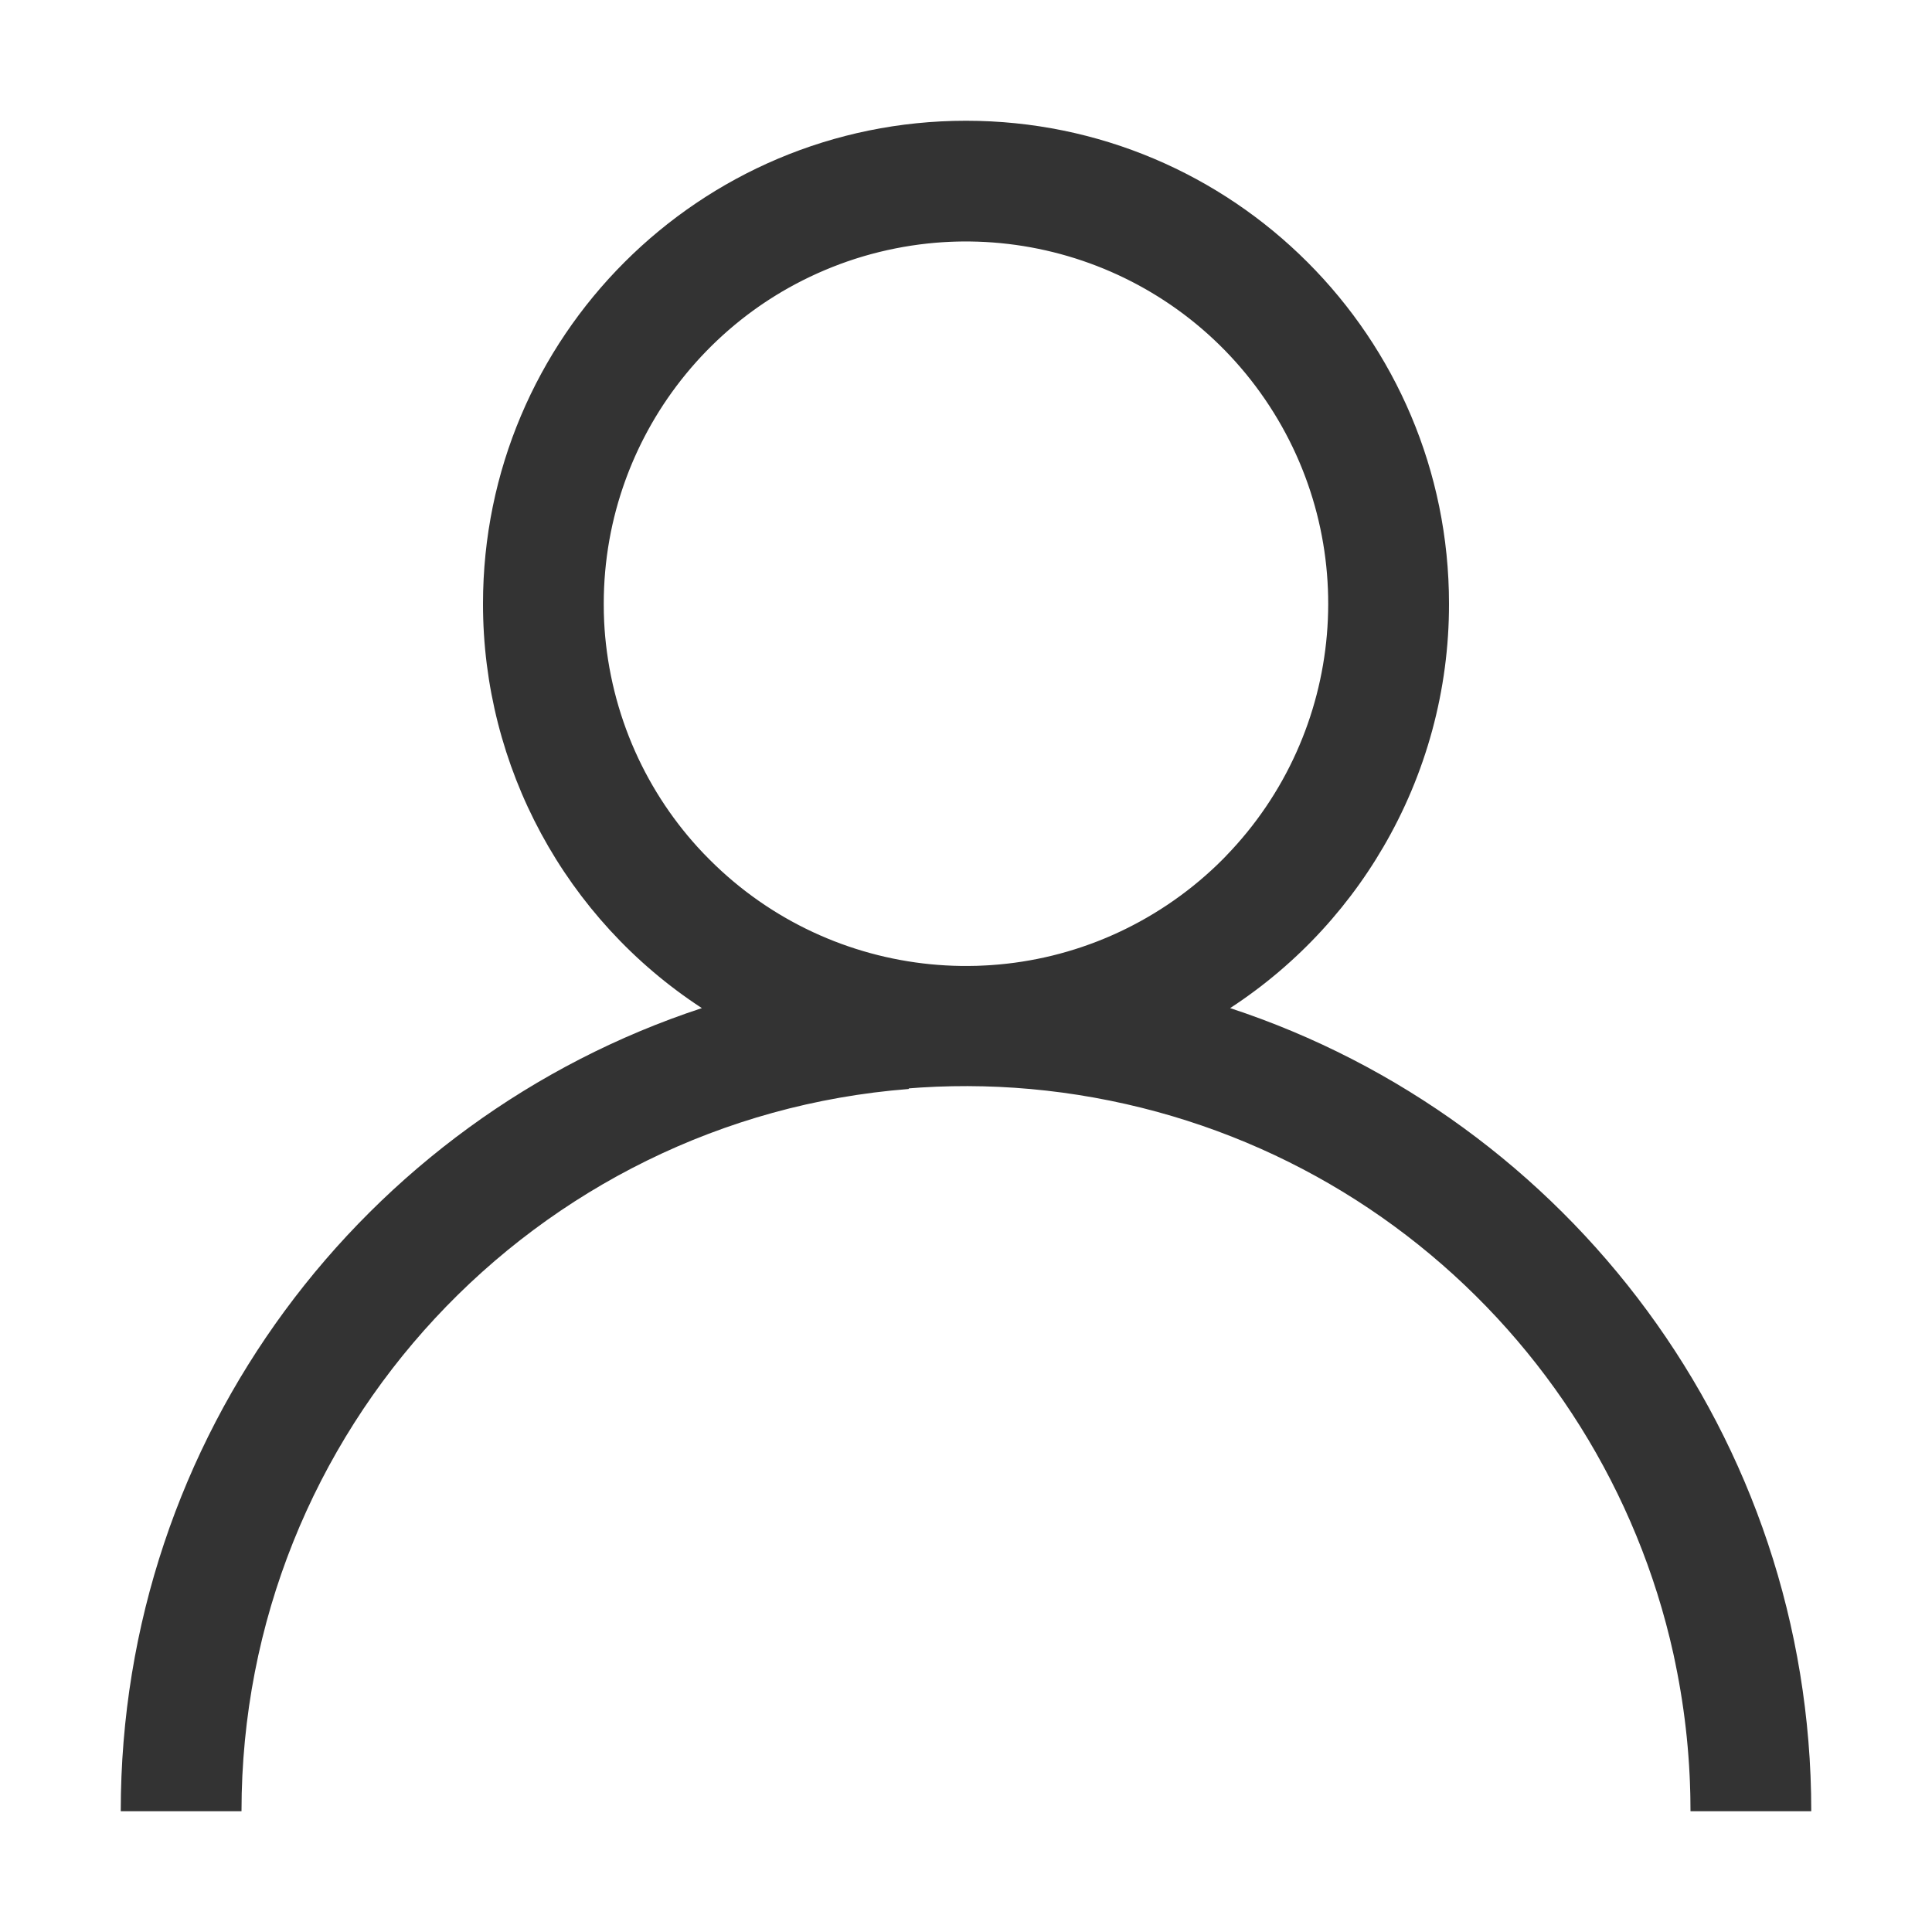
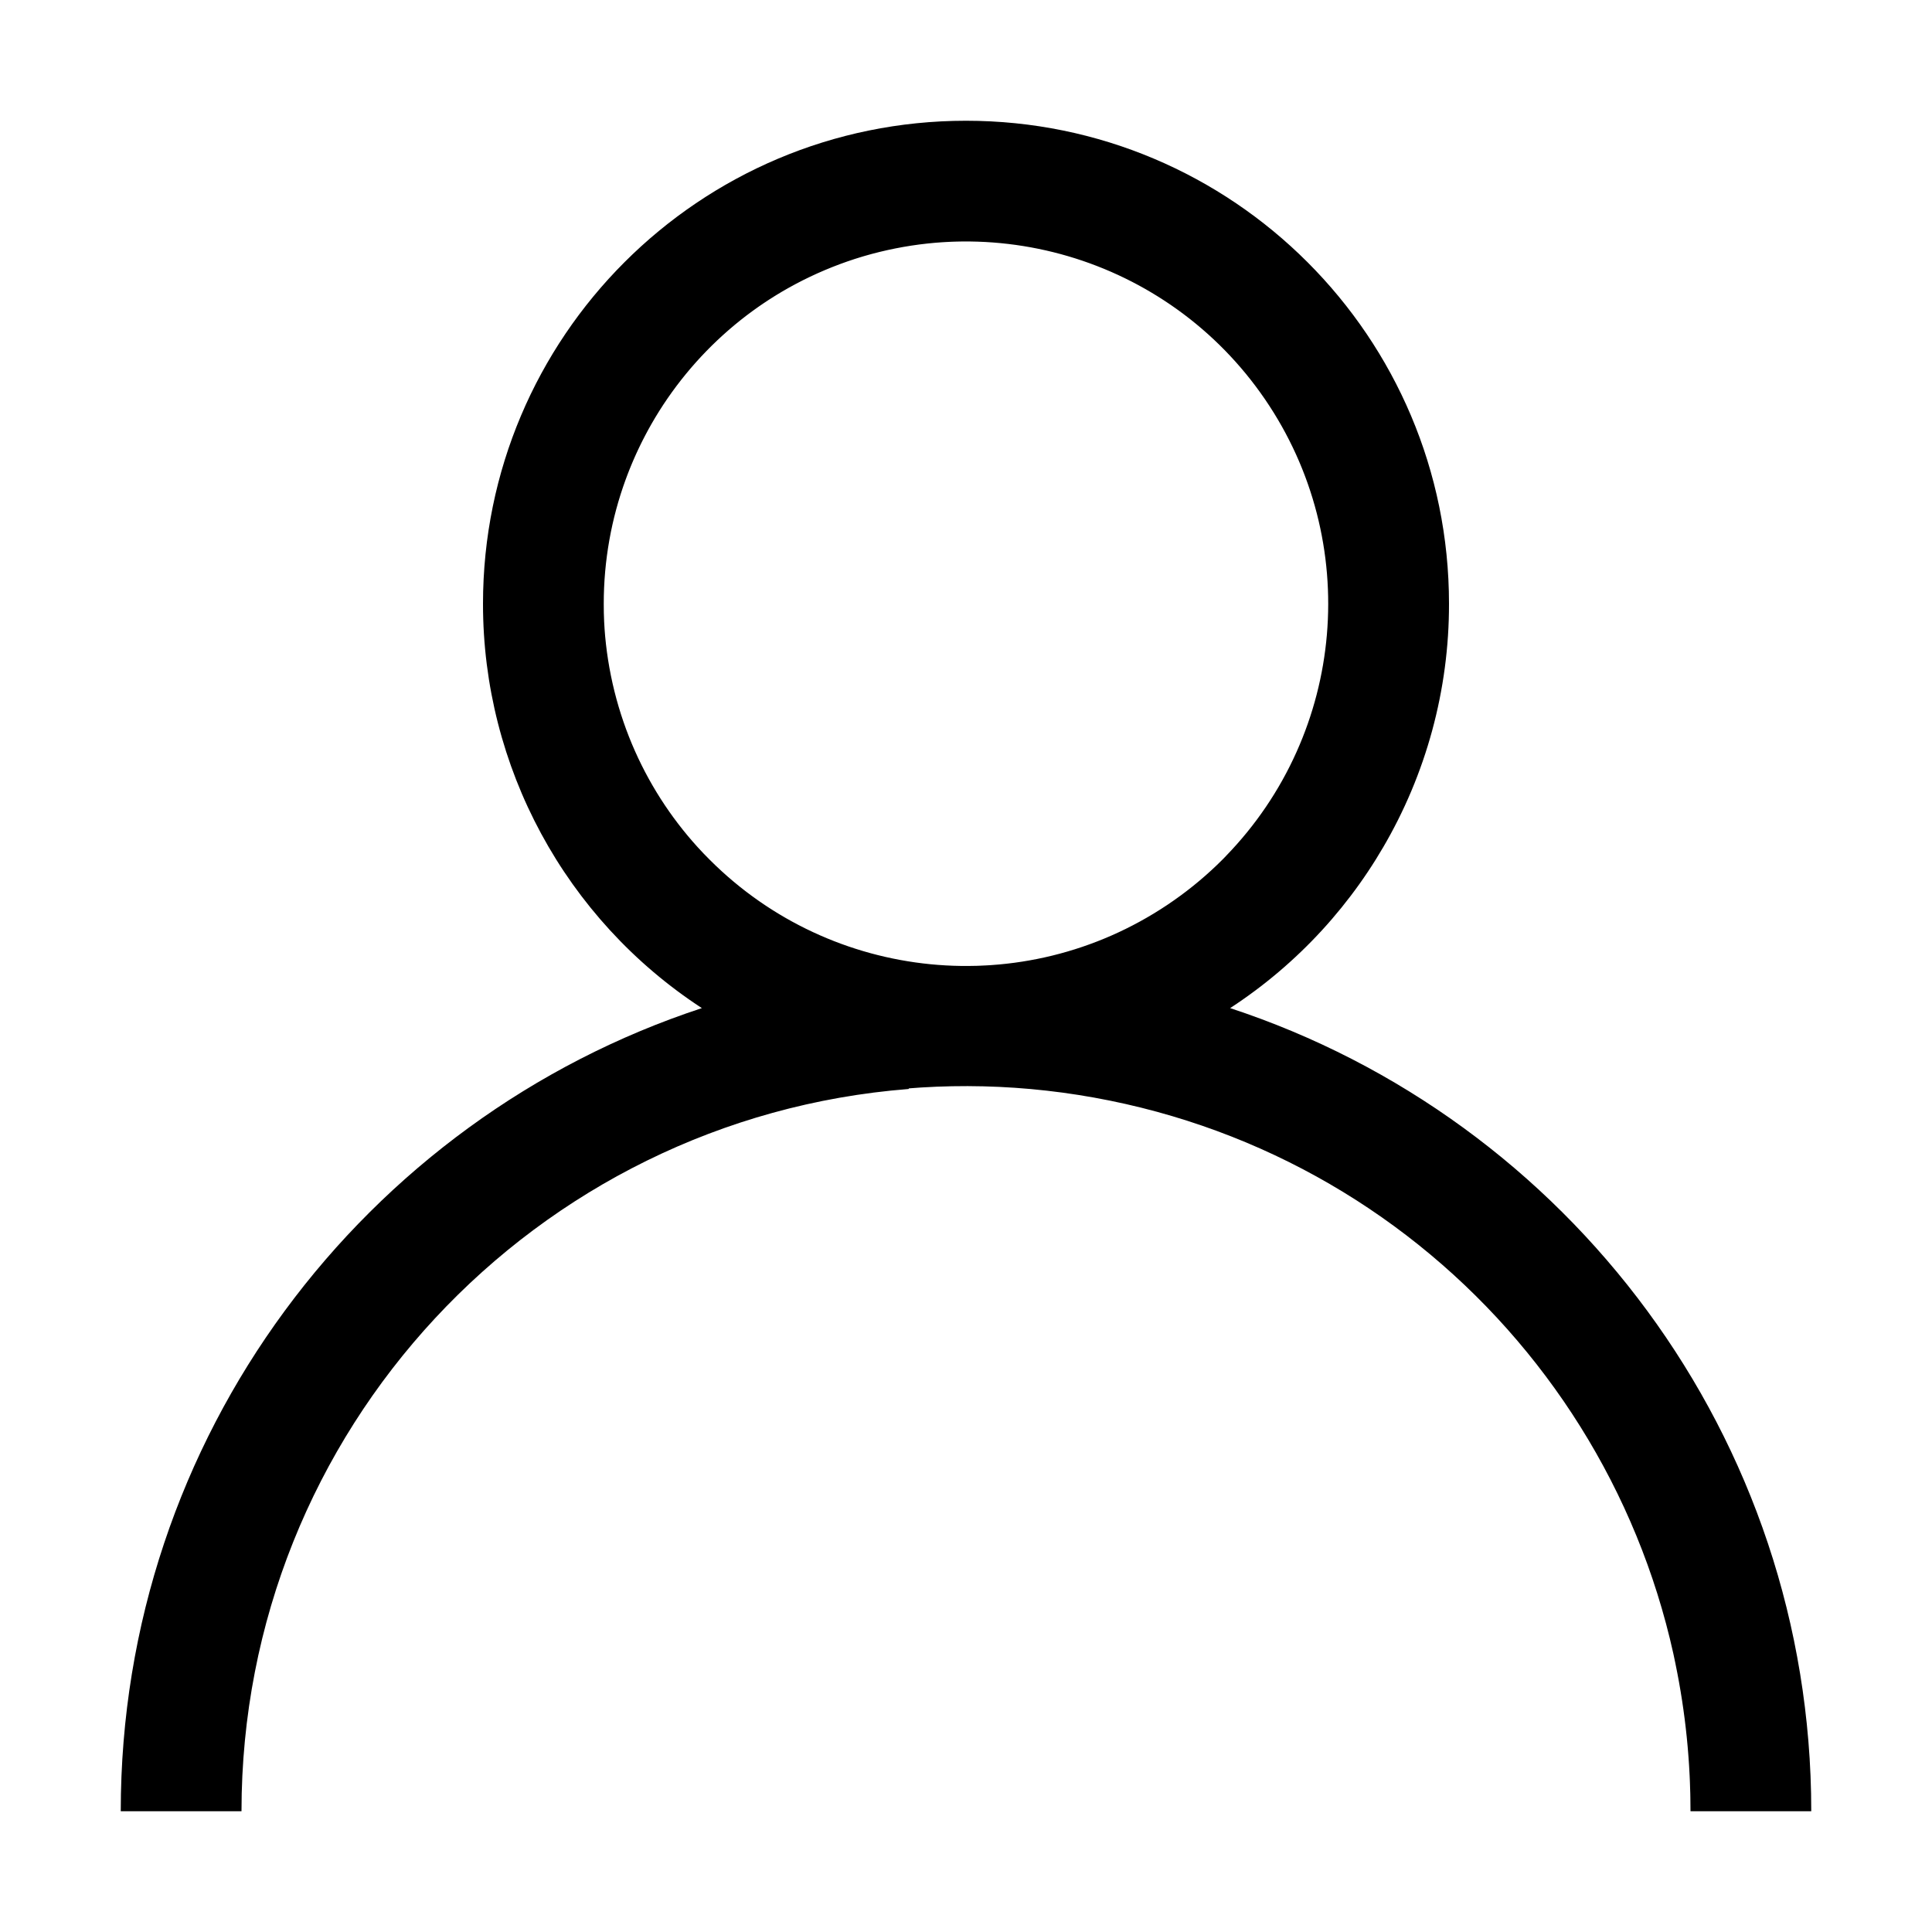
<svg xmlns="http://www.w3.org/2000/svg" class="icon" width="200px" height="200.00px" viewBox="0 0 1024 1024" version="1.1">
-   <path fill="#333333" d="M536.42 510.46A195.07 195.07 0 0 1 512 512a192 192 0 1 1 137.69-58.21 257.16 257.16 0 0 1 83.1-4.17A254.74 254.74 0 0 0 768 320c0-141.38-114.62-256-256-256S256 178.62 256 320a255.76 255.76 0 0 0 116 214.32C193.13 593.12 64 761.48 64 960h64c0-201.84 155.72-367.3 353.57-382.81a257.17 257.17 0 0 1 54.85-66.73zM935.46 813.47a256.53 256.53 0 0 1-47.41 68.45A385.67 385.67 0 0 1 896 960h64a447.31 447.31 0 0 0-24.54-146.53zM158.15 810.55A384 384 0 0 1 896 960h64c0-198.52-129.13-366.88-308-425.68A255.76 255.76 0 0 0 768 320c0-141.38-114.62-256-256-256S256 178.62 256 320a255.76 255.76 0 0 0 116 214.32C193.13 593.12 64 761.48 64 960h64a381.54 381.54 0 0 1 30.15-149.45zM320 320a192 192 0 1 1 56.24 135.76A190.74 190.74 0 0 1 320 320z" />
+   <path label-width="8em" d="M536.42 510.46A195.07 195.07 0 0 1 512 512a192 192 0 1 1 137.69-58.21 257.16 257.16 0 0 1 83.1-4.17A254.74 254.74 0 0 0 768 320c0-141.38-114.62-256-256-256S256 178.62 256 320a255.76 255.76 0 0 0 116 214.32C193.13 593.12 64 761.48 64 960h64c0-201.84 155.72-367.3 353.57-382.81a257.17 257.17 0 0 1 54.85-66.73zM935.46 813.47a256.53 256.53 0 0 1-47.41 68.45A385.67 385.67 0 0 1 896 960h64a447.31 447.31 0 0 0-24.54-146.53zM158.15 810.55A384 384 0 0 1 896 960h64c0-198.52-129.13-366.88-308-425.68A255.76 255.76 0 0 0 768 320c0-141.38-114.62-256-256-256S256 178.62 256 320a255.76 255.76 0 0 0 116 214.32C193.13 593.12 64 761.48 64 960h64a381.54 381.54 0 0 1 30.15-149.45zM320 320a192 192 0 1 1 56.24 135.76A190.74 190.74 0 0 1 320 320z" />
</svg>
